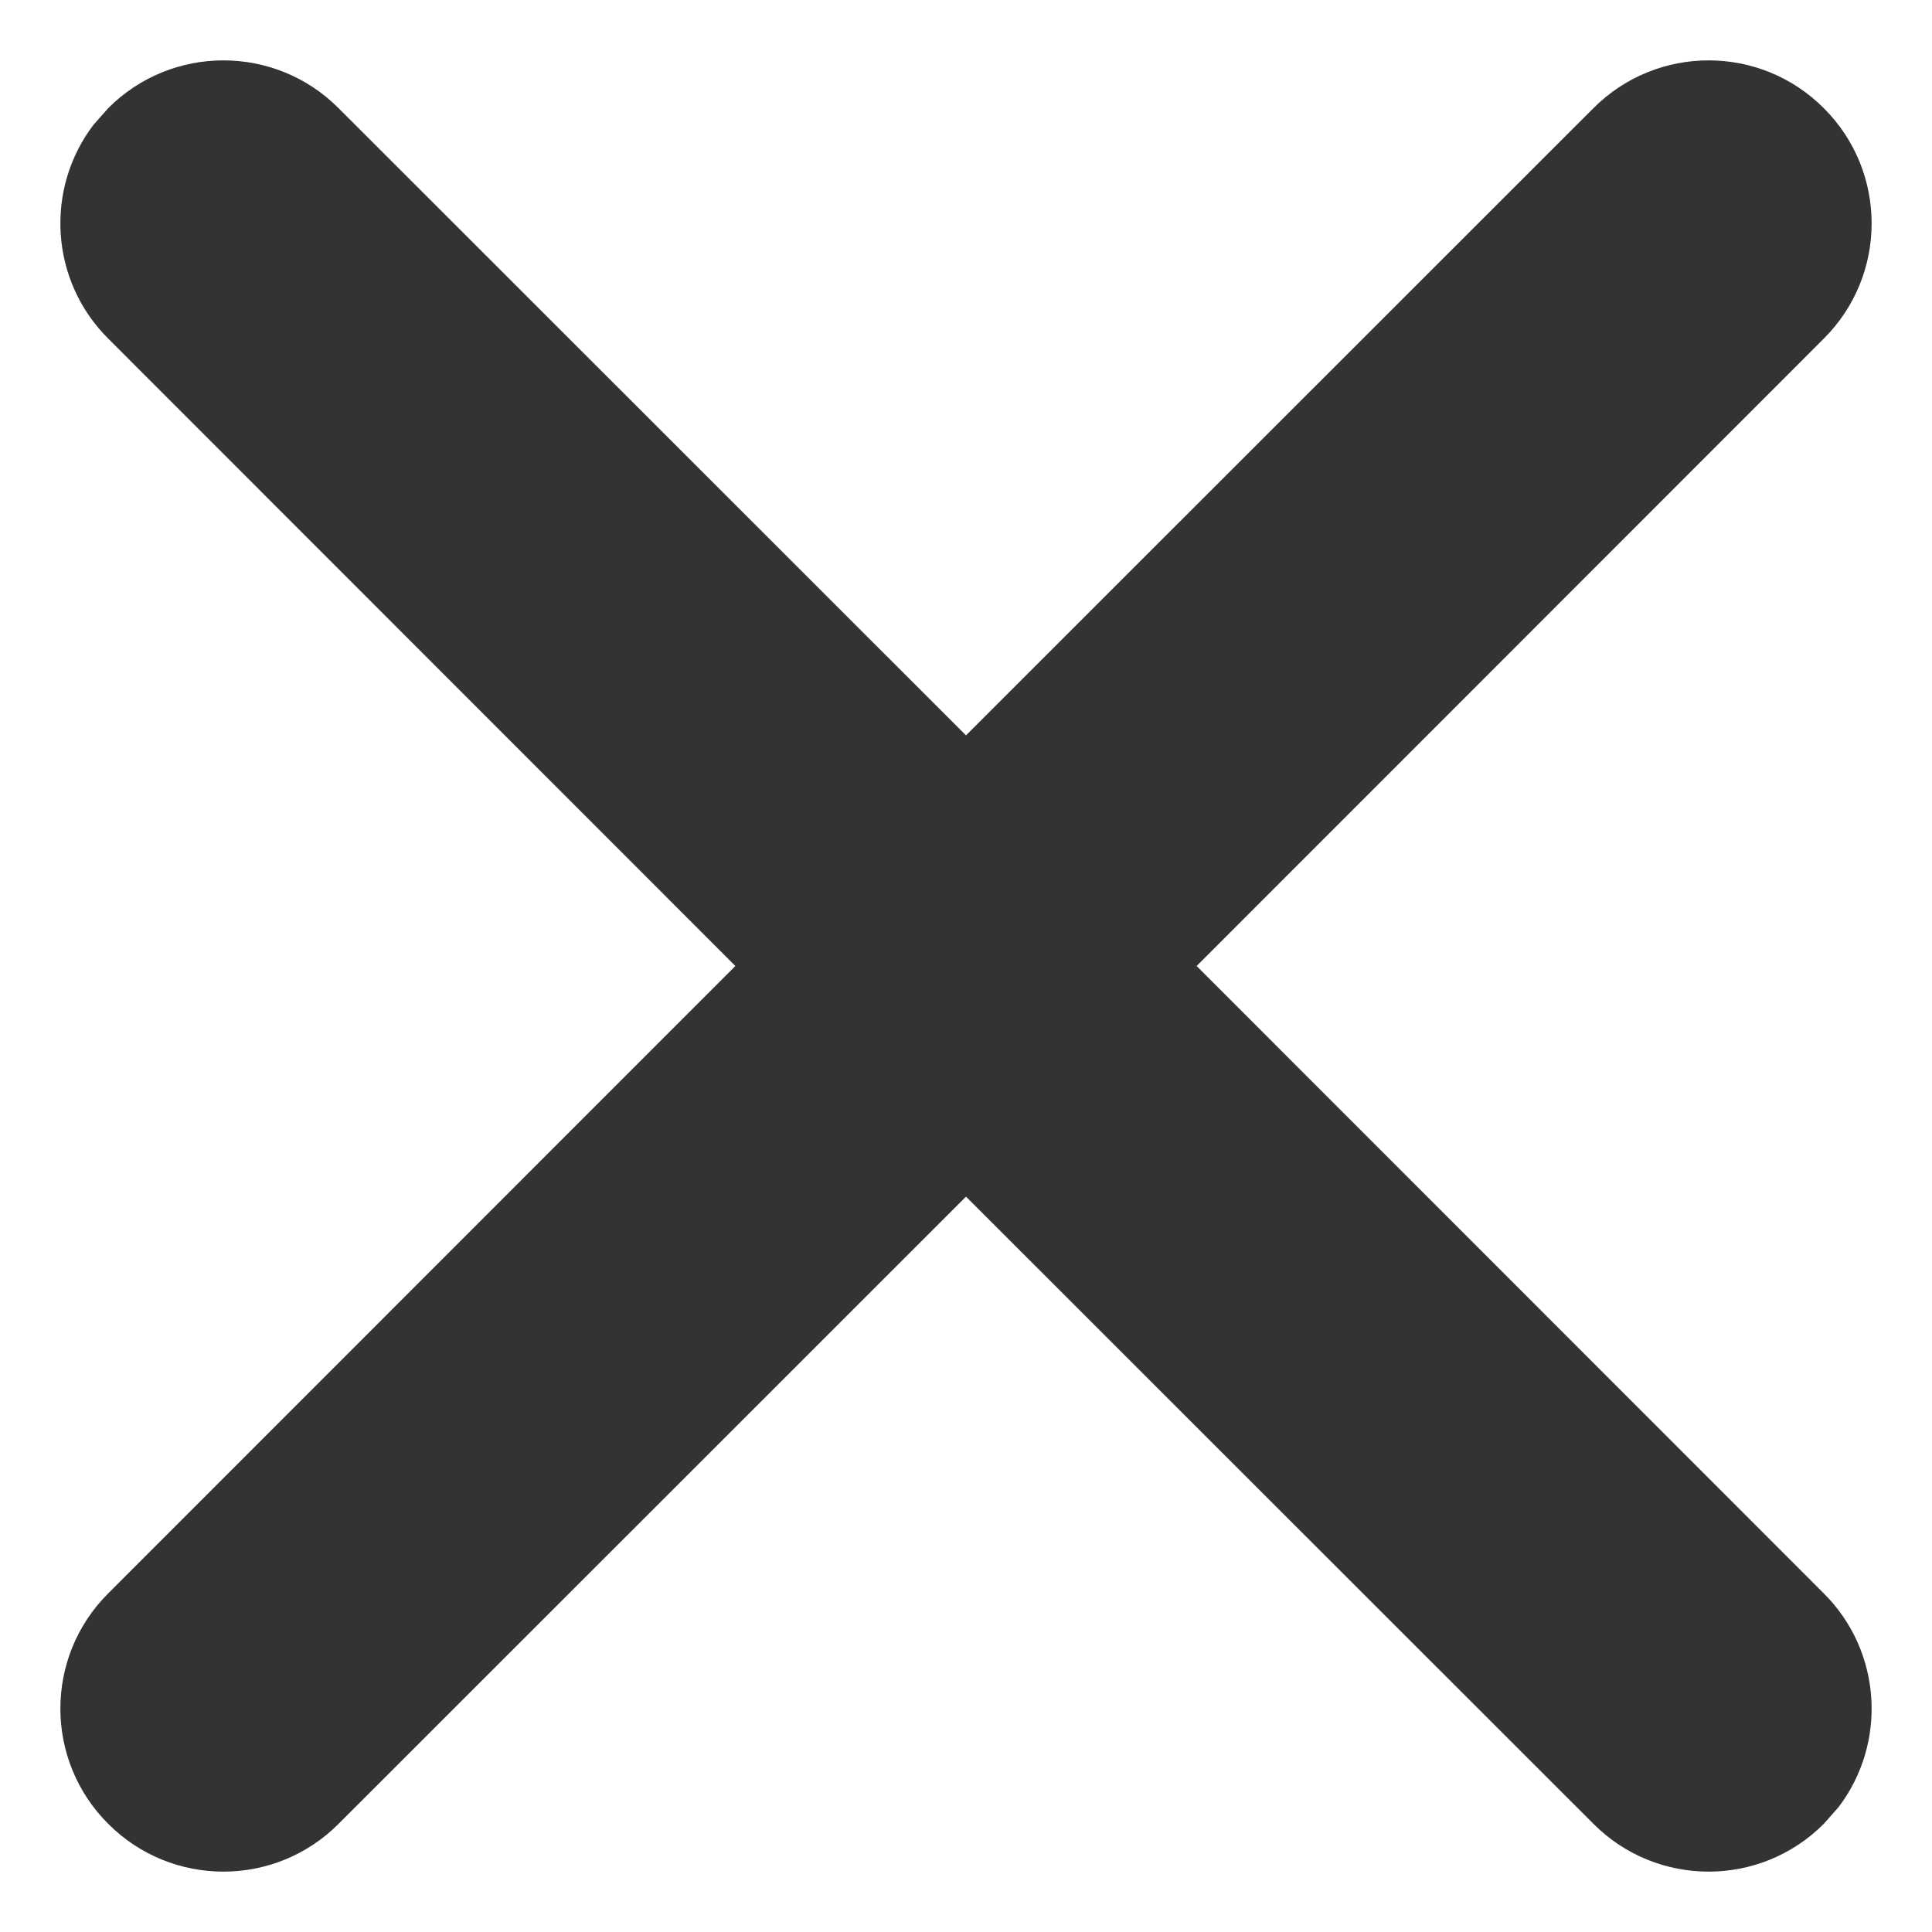
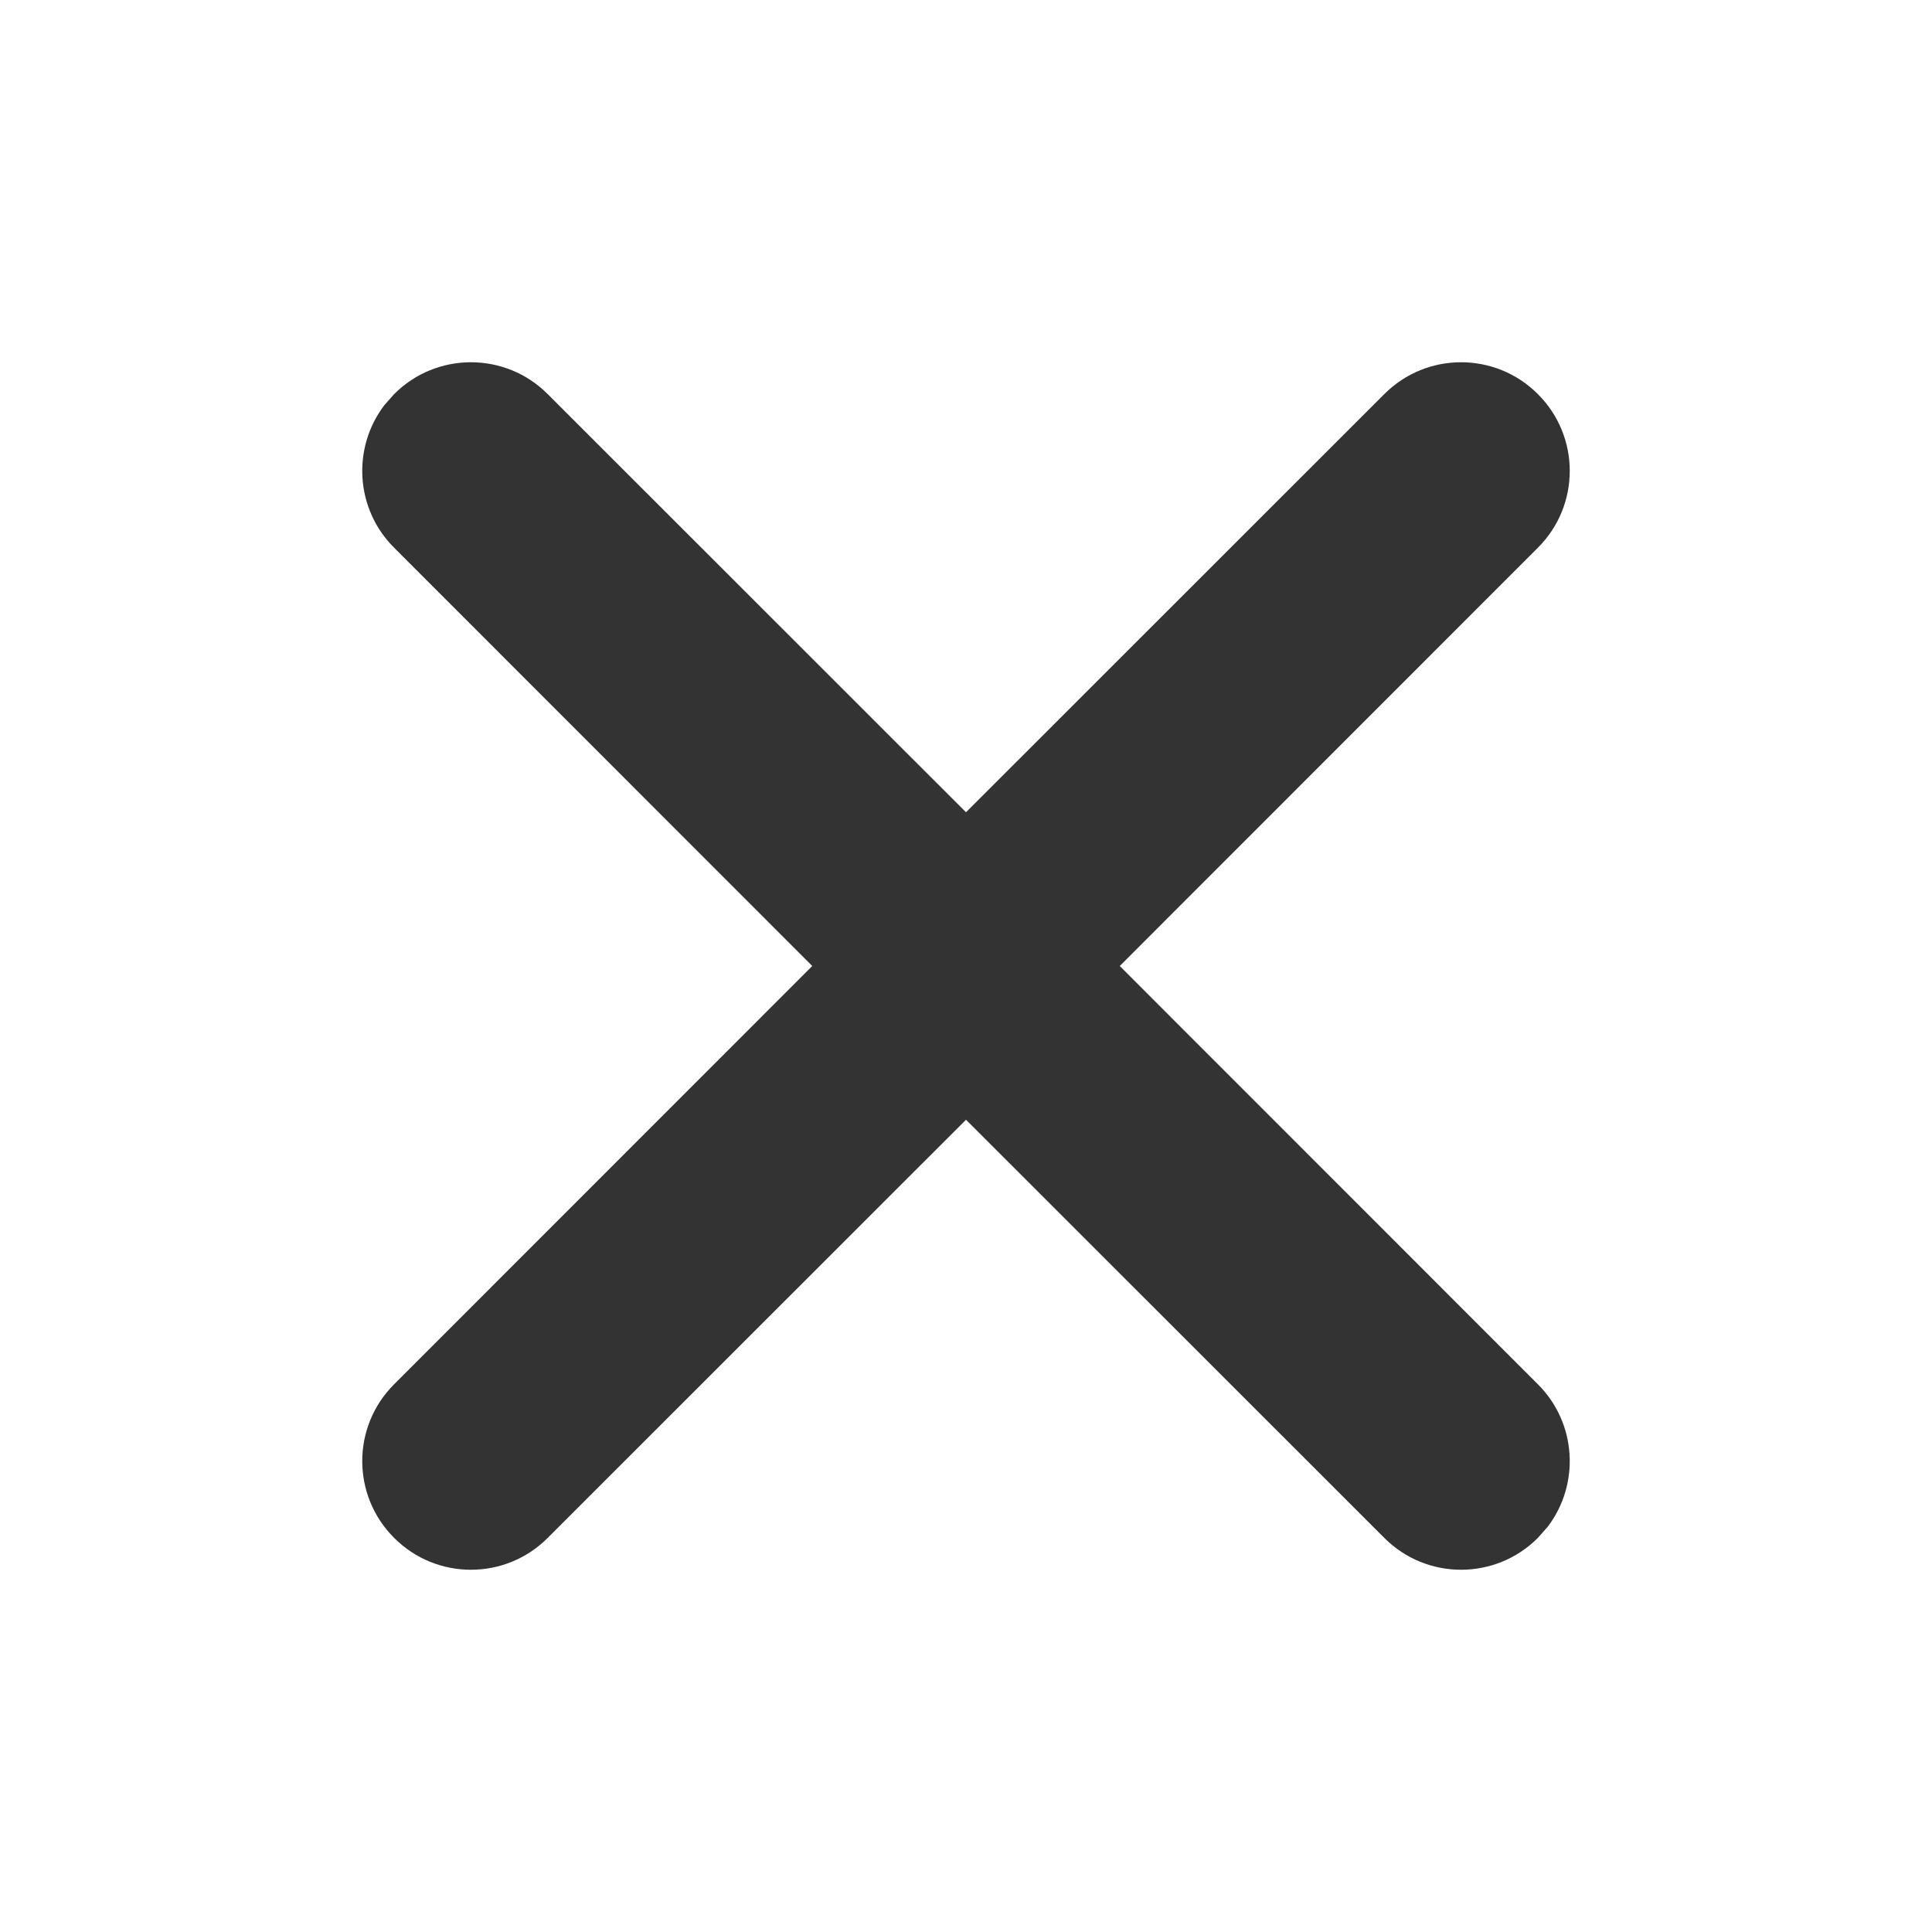
- <svg xmlns="http://www.w3.org/2000/svg" width="8" height="8" viewBox="0 0 8 8" fill="none">
-   <path d="M7.552 0.448C7.816 0.711 7.816 1.139 7.552 1.402L4.955 4L7.552 6.598C7.794 6.839 7.814 7.219 7.613 7.483L7.552 7.552C7.289 7.816 6.861 7.816 6.598 7.552L4 4.955L1.402 7.552C1.139 7.816 0.711 7.816 0.448 7.552C0.184 7.289 0.184 6.861 0.448 6.598L3.045 4L0.448 1.402C0.206 1.161 0.186 0.781 0.387 0.517L0.448 0.448C0.711 0.184 1.139 0.184 1.402 0.448L4 3.045L6.598 0.448C6.861 0.184 7.289 0.184 7.552 0.448Z" fill="#333333" />
+ <svg xmlns="http://www.w3.org/2000/svg" width="12" height="12" viewBox="0 0 12 12" fill="none">
+   <path d="M9.552 2.448C9.816 2.711 9.816 3.139 9.552 3.402L6.955 6L9.552 8.598C9.794 8.839 9.814 9.219 9.613 9.483L9.552 9.552C9.289 9.816 8.861 9.816 8.598 9.552L6 6.955L3.402 9.552C3.139 9.816 2.711 9.816 2.448 9.552C2.184 9.289 2.184 8.861 2.448 8.598L5.045 6L2.448 3.402C2.206 3.161 2.186 2.781 2.387 2.517L2.448 2.448C2.711 2.184 3.139 2.184 3.402 2.448L6 5.045L8.598 2.448C8.861 2.184 9.289 2.184 9.552 2.448Z" fill="#333333" />
</svg>
